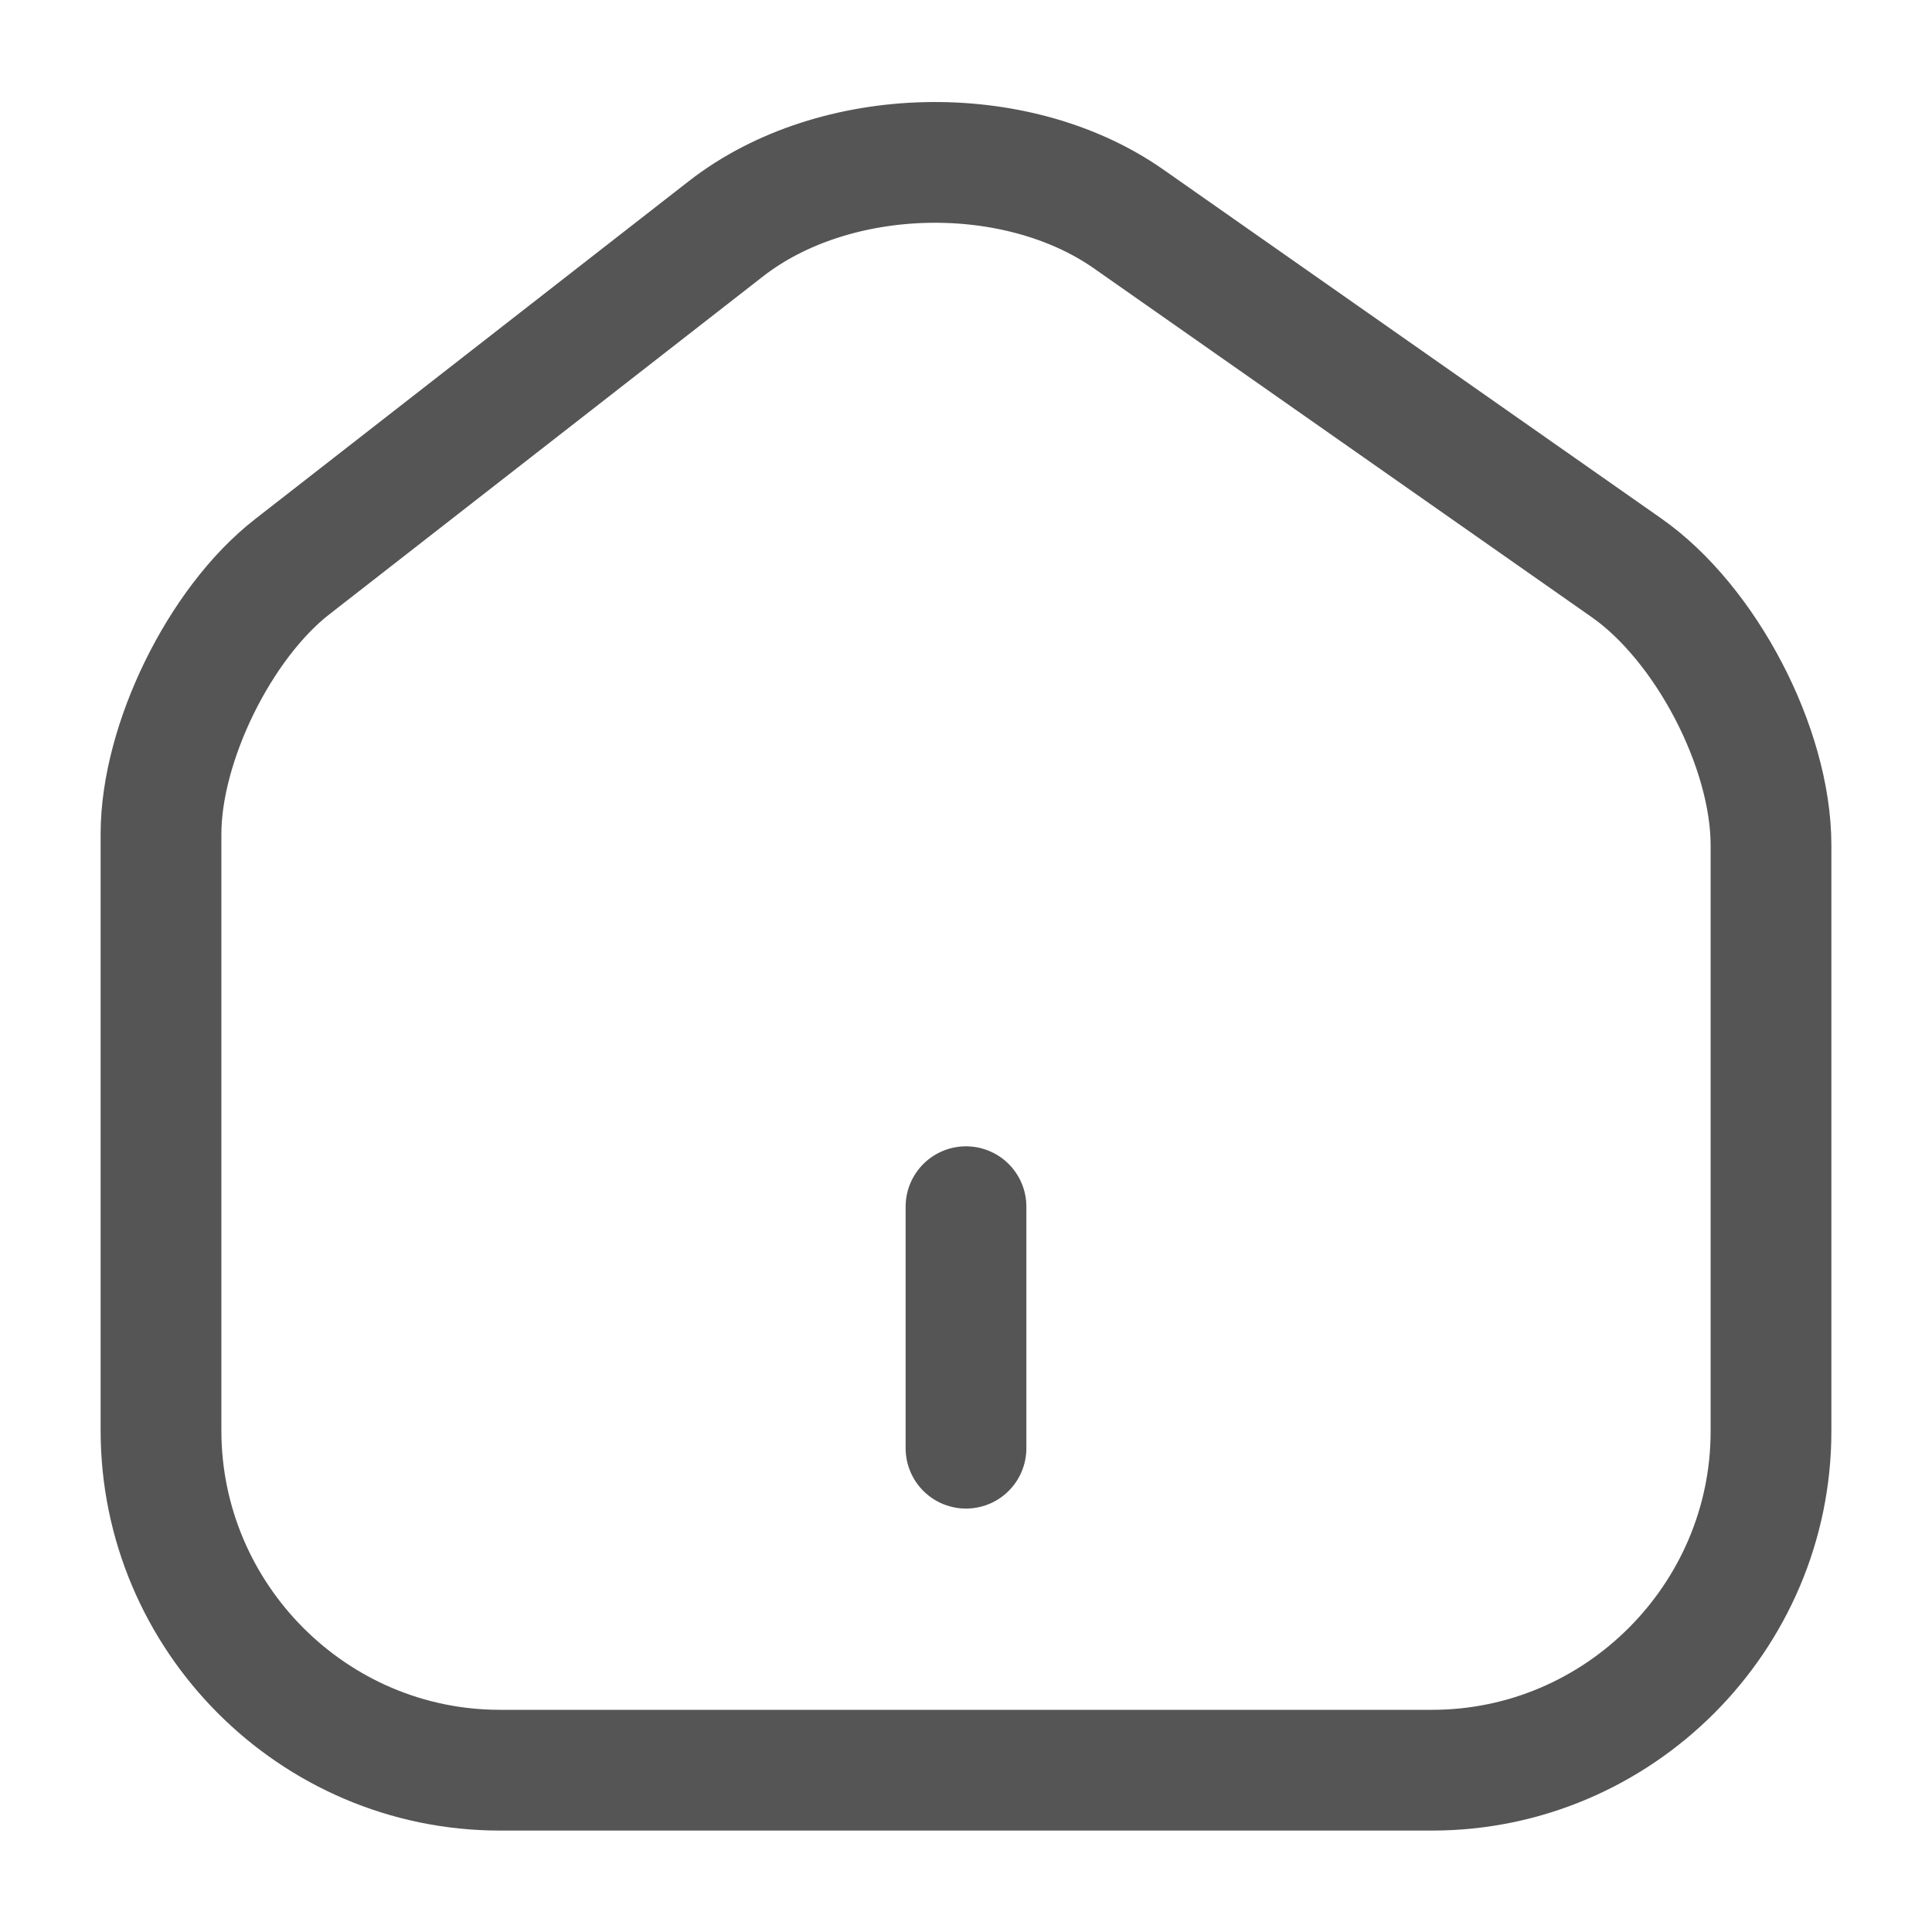
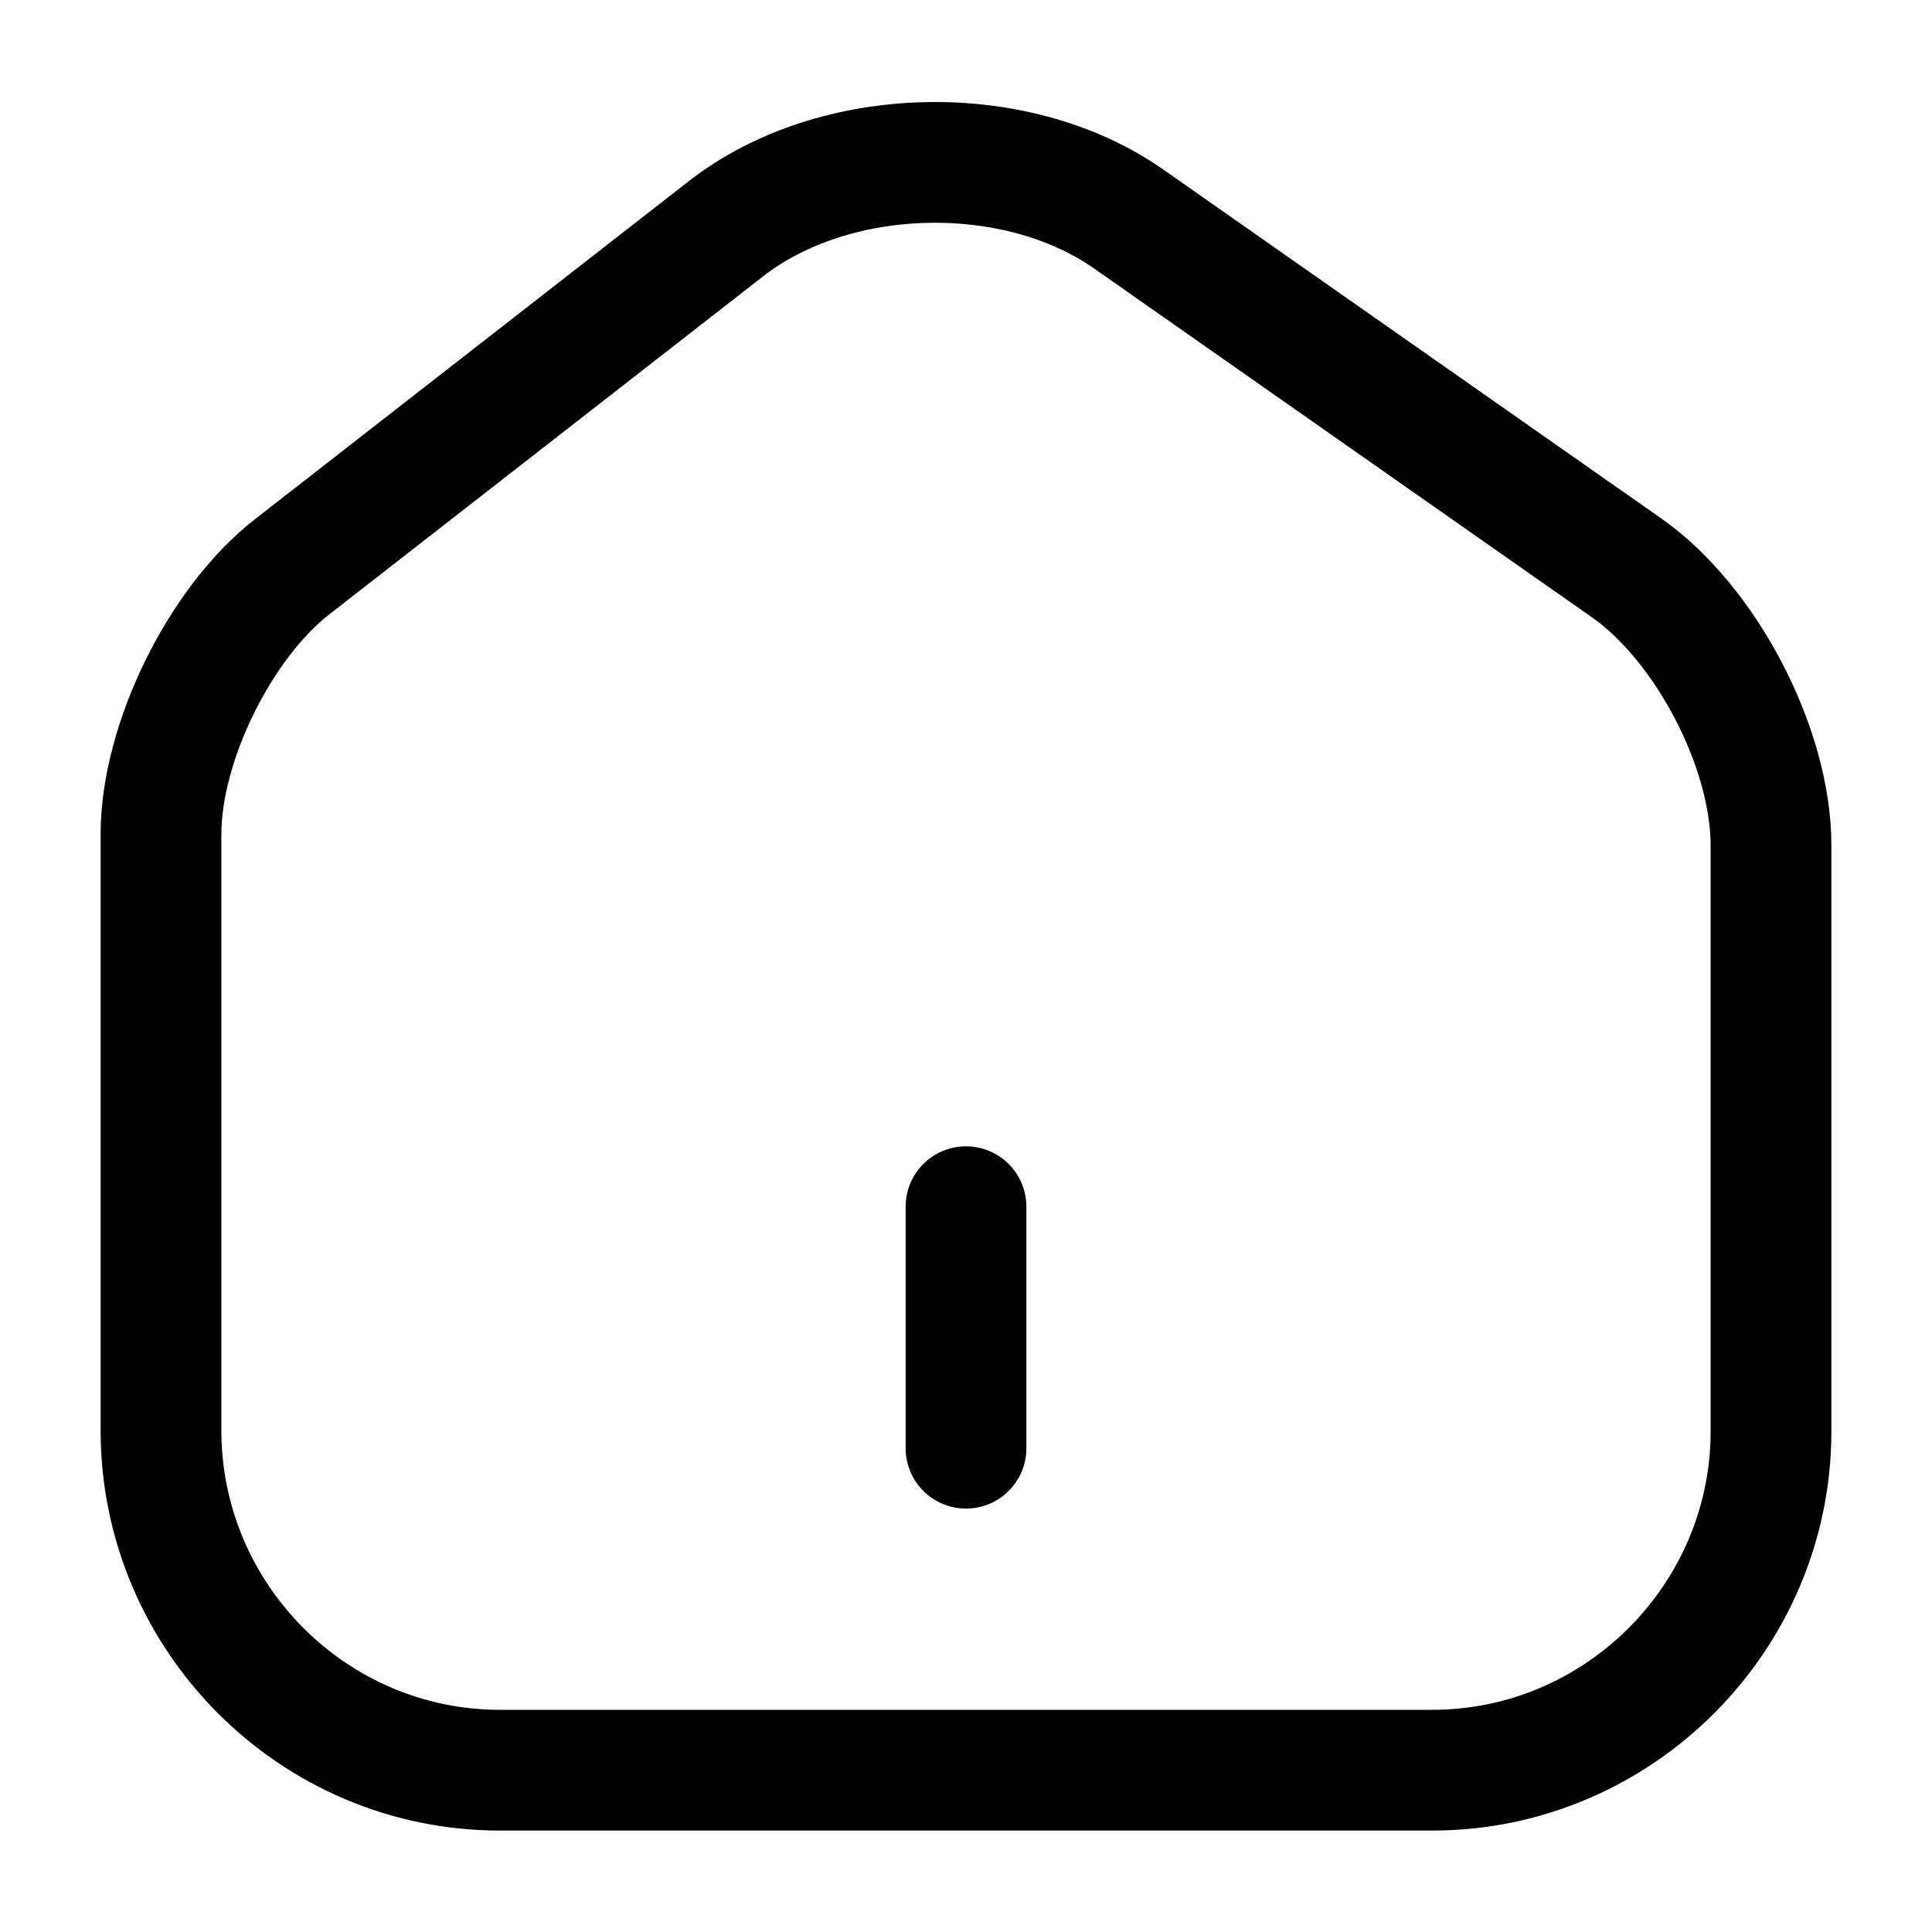
<svg xmlns="http://www.w3.org/2000/svg" width="32" height="32" viewBox="0 0 24 24" fill="none">
-   <path d="m9.02 2.84-5.39 4.2C2.73 7.74 2 9.23 2 10.36v7.41c0 2.32 1.89 4.22 4.21 4.22h11.58c2.32 0 4.21-1.9 4.21-4.21V10.5c0-1.21-.81-2.76-1.8-3.45l-6.18-4.33c-1.4-.98-3.65-.93-5 .12ZM12 17.99v-3" stroke="#555555" stroke-width="1.5" stroke-linecap="round" stroke-linejoin="round" />
+   <path d="m9.02 2.84-5.39 4.2C2.73 7.74 2 9.23 2 10.36v7.41c0 2.32 1.89 4.22 4.21 4.22h11.58c2.32 0 4.21-1.9 4.21-4.21V10.5c0-1.21-.81-2.76-1.8-3.45l-6.18-4.33c-1.4-.98-3.65-.93-5 .12ZM12 17.99v-3" stroke="currentColor" stroke-width="1.5" stroke-linecap="round" stroke-linejoin="round" />
</svg>
